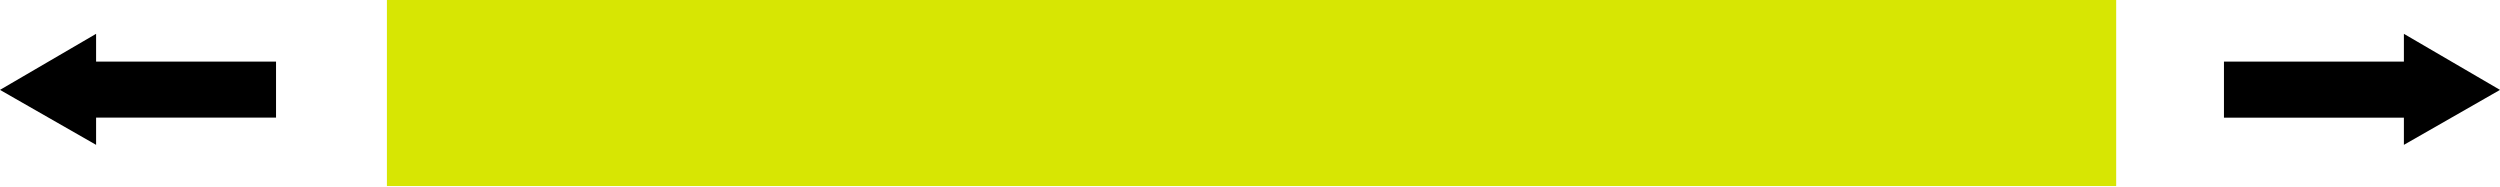
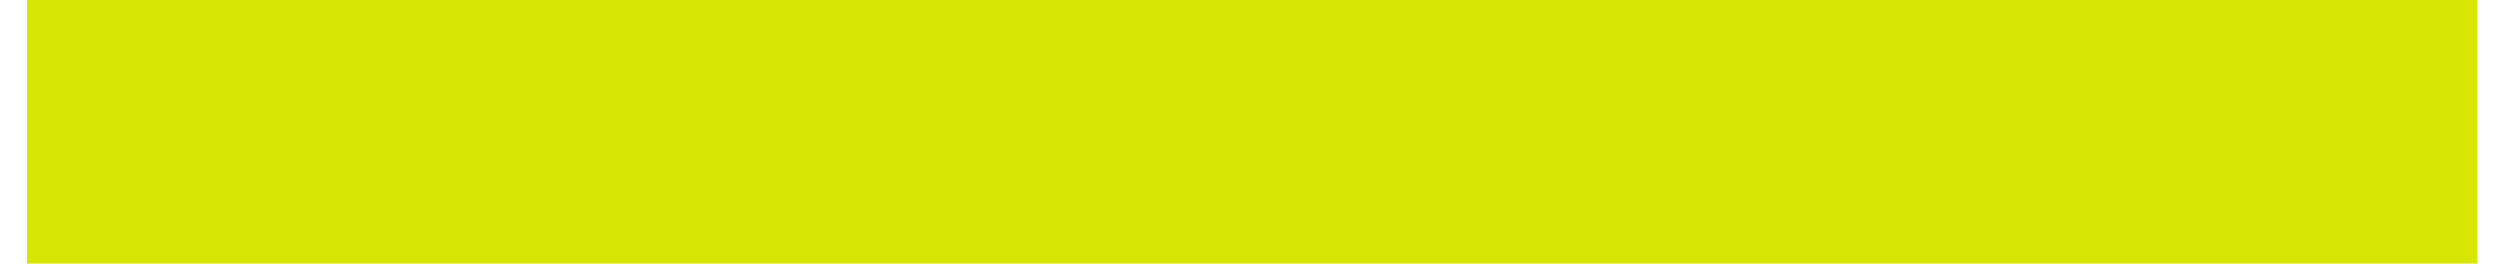
- <svg xmlns="http://www.w3.org/2000/svg" width="295.644" height="22" viewBox="0 0 295.644 22">
-   <g id="Group_590" data-name="Group 590" transform="translate(-535.245 -977)">
-     <rect id="Rectangle_123" data-name="Rectangle 123" width="204.5" height="22" transform="translate(581 977)" fill="#d7e603" />
-     <path id="Path_250" data-name="Path 250" d="M995.95,366.667v21.279h-3.283l6.63,11.365,6.5-11.365h-3.22V366.667Z" transform="translate(934.555 -11.667) rotate(90)" />
-     <path id="Path_1575" data-name="Path 1575" d="M3.283,32.644V11.365H0L6.63,0l6.5,11.365H9.913V32.644Z" transform="translate(830.889 981) rotate(90)" />
+ <svg xmlns="http://www.w3.org/2000/svg" width="208.644" height="22">
+   <g>
+     <rect fill="none" id="canvas_background" height="24" width="210.644" y="-1" x="-1" />
+   </g>
+   <g>
+     <g id="Group_590">
+       <rect x="2.256" y="0" fill="#d7e603" height="22" width="204.5" id="Rectangle_123" />
+       <path transform="rotate(90 355.8105,-988.667) " d="m1351.761,-622l0,21.279l-3.283,0l6.63,11.365l6.5,-11.365l-3.22,0l0,-21.279l-6.627,0z" id="Path_250" />
+       <path transform="rotate(90 252.1445,4) " d="m255.427,36.644l0,-21.279l-3.283,0l6.63,-11.365l6.5,11.365l-3.217,0l0,21.279l-6.63,0z" id="Path_1575" />
+     </g>
  </g>
</svg>
